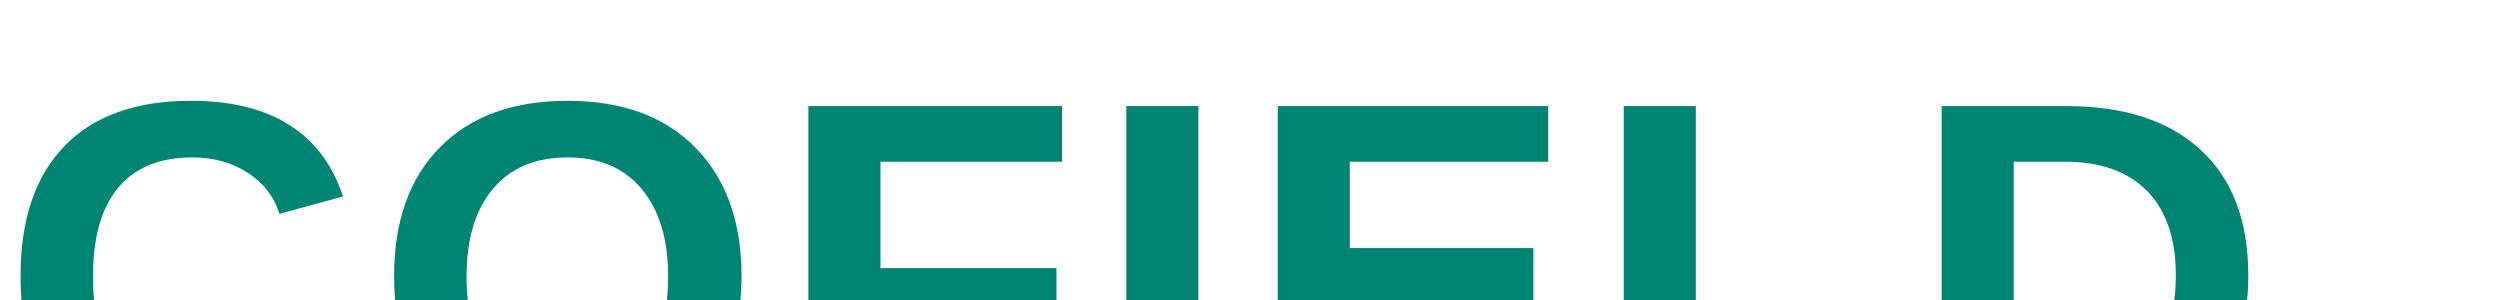
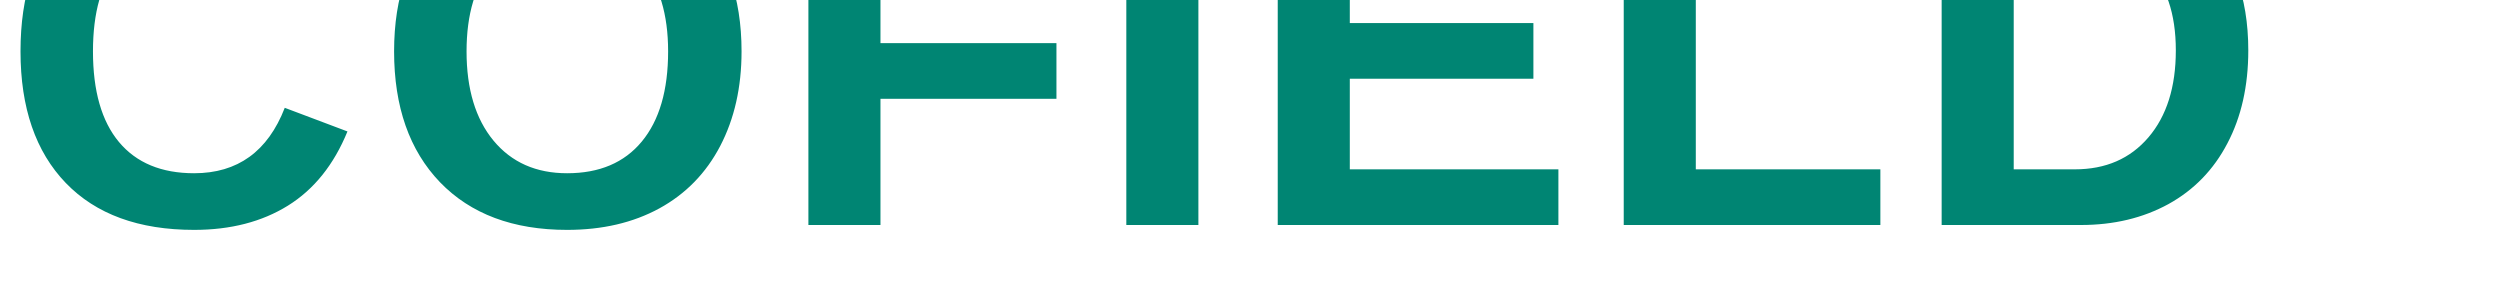
<svg xmlns="http://www.w3.org/2000/svg" viewBox="0 0 200 24">
-   <text x="0" y="36" fill="#008573" font-family="Arial, Helvetica, sans-serif" font-size="40" font-weight="700" letter-spacing="1">
+   <text x="0" y="18" fill="#008573" font-family="Arial, Helvetica, sans-serif" font-size="40" font-weight="700" letter-spacing="1">
    COFIELD
  </text>
</svg>
